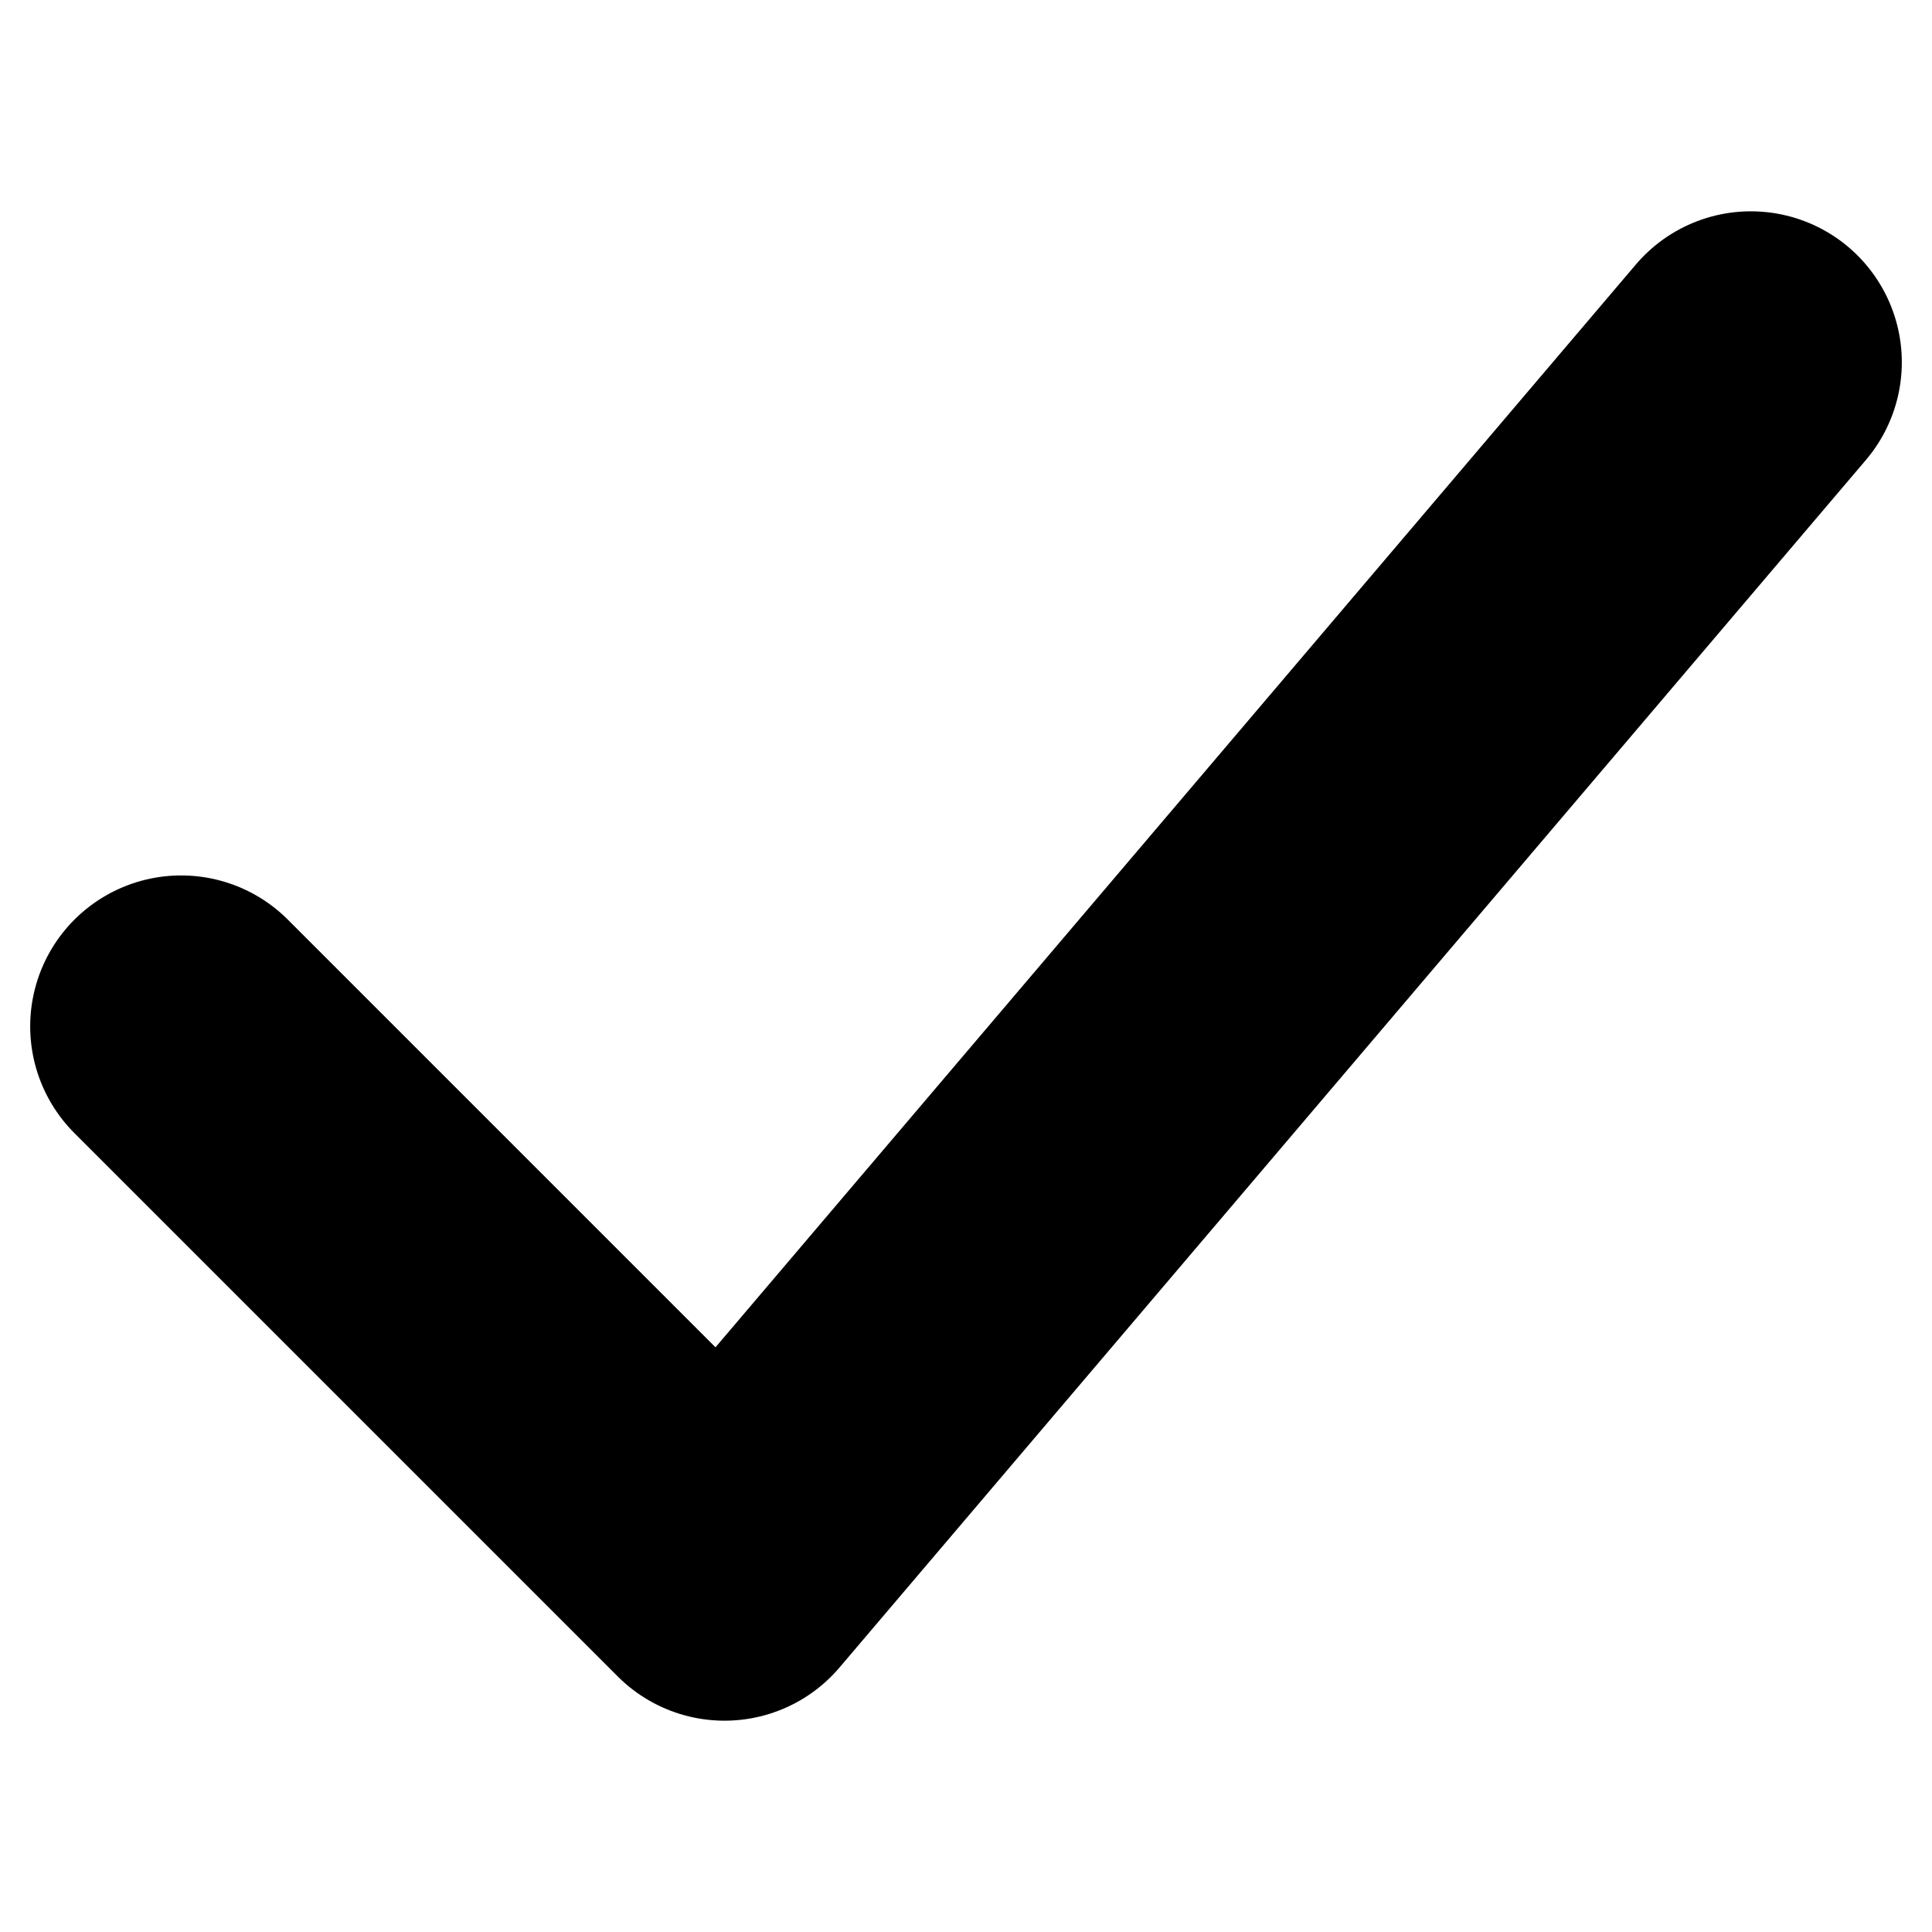
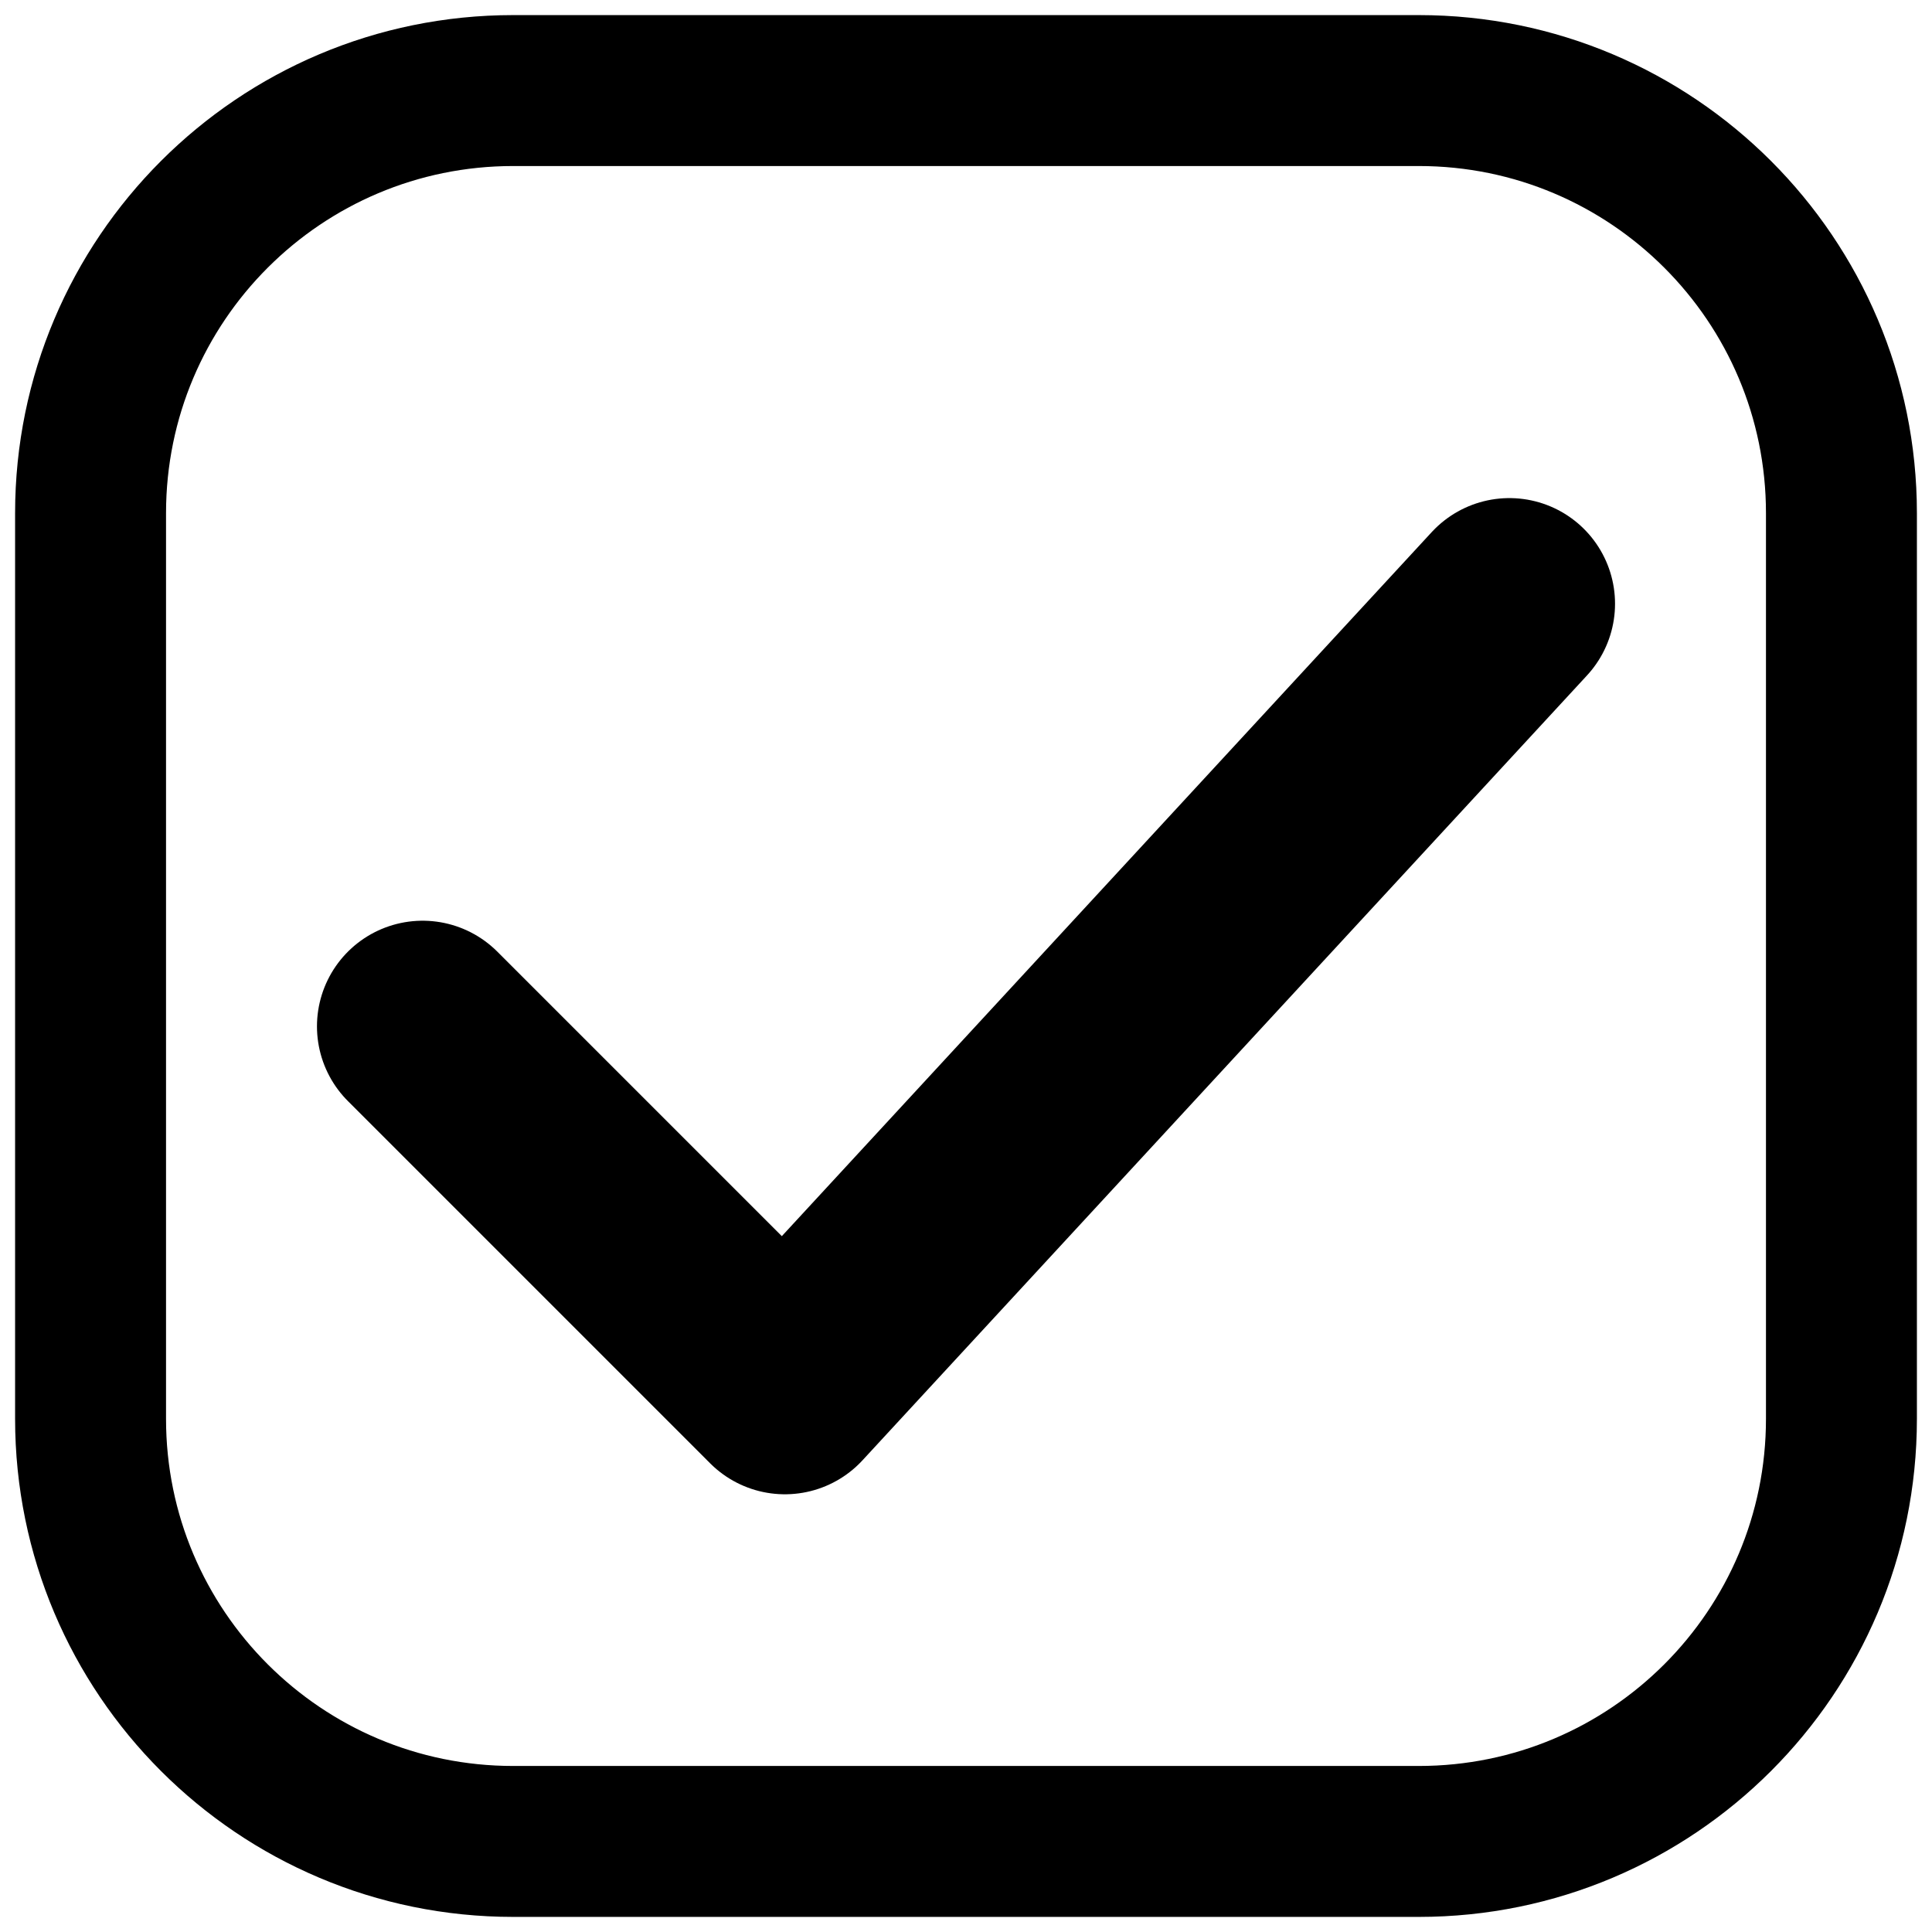
<svg xmlns="http://www.w3.org/2000/svg" viewBox="0 0 32 32">
-   <polyline points="3,17 12,26 29,6" fill="none" stroke="#000000" stroke-width="5" stroke-linecap="round" stroke-linejoin="round" />
+   <rect x="1.5" y="1.5" width="29" height="29" rx="7" fill="none" stroke="#000000" stroke-width="2.5" />
+   <polyline points="7,17 13,23 25,10" fill="none" stroke="#000000" stroke-width="3.5" stroke-linecap="round" stroke-linejoin="round" />
</svg>
